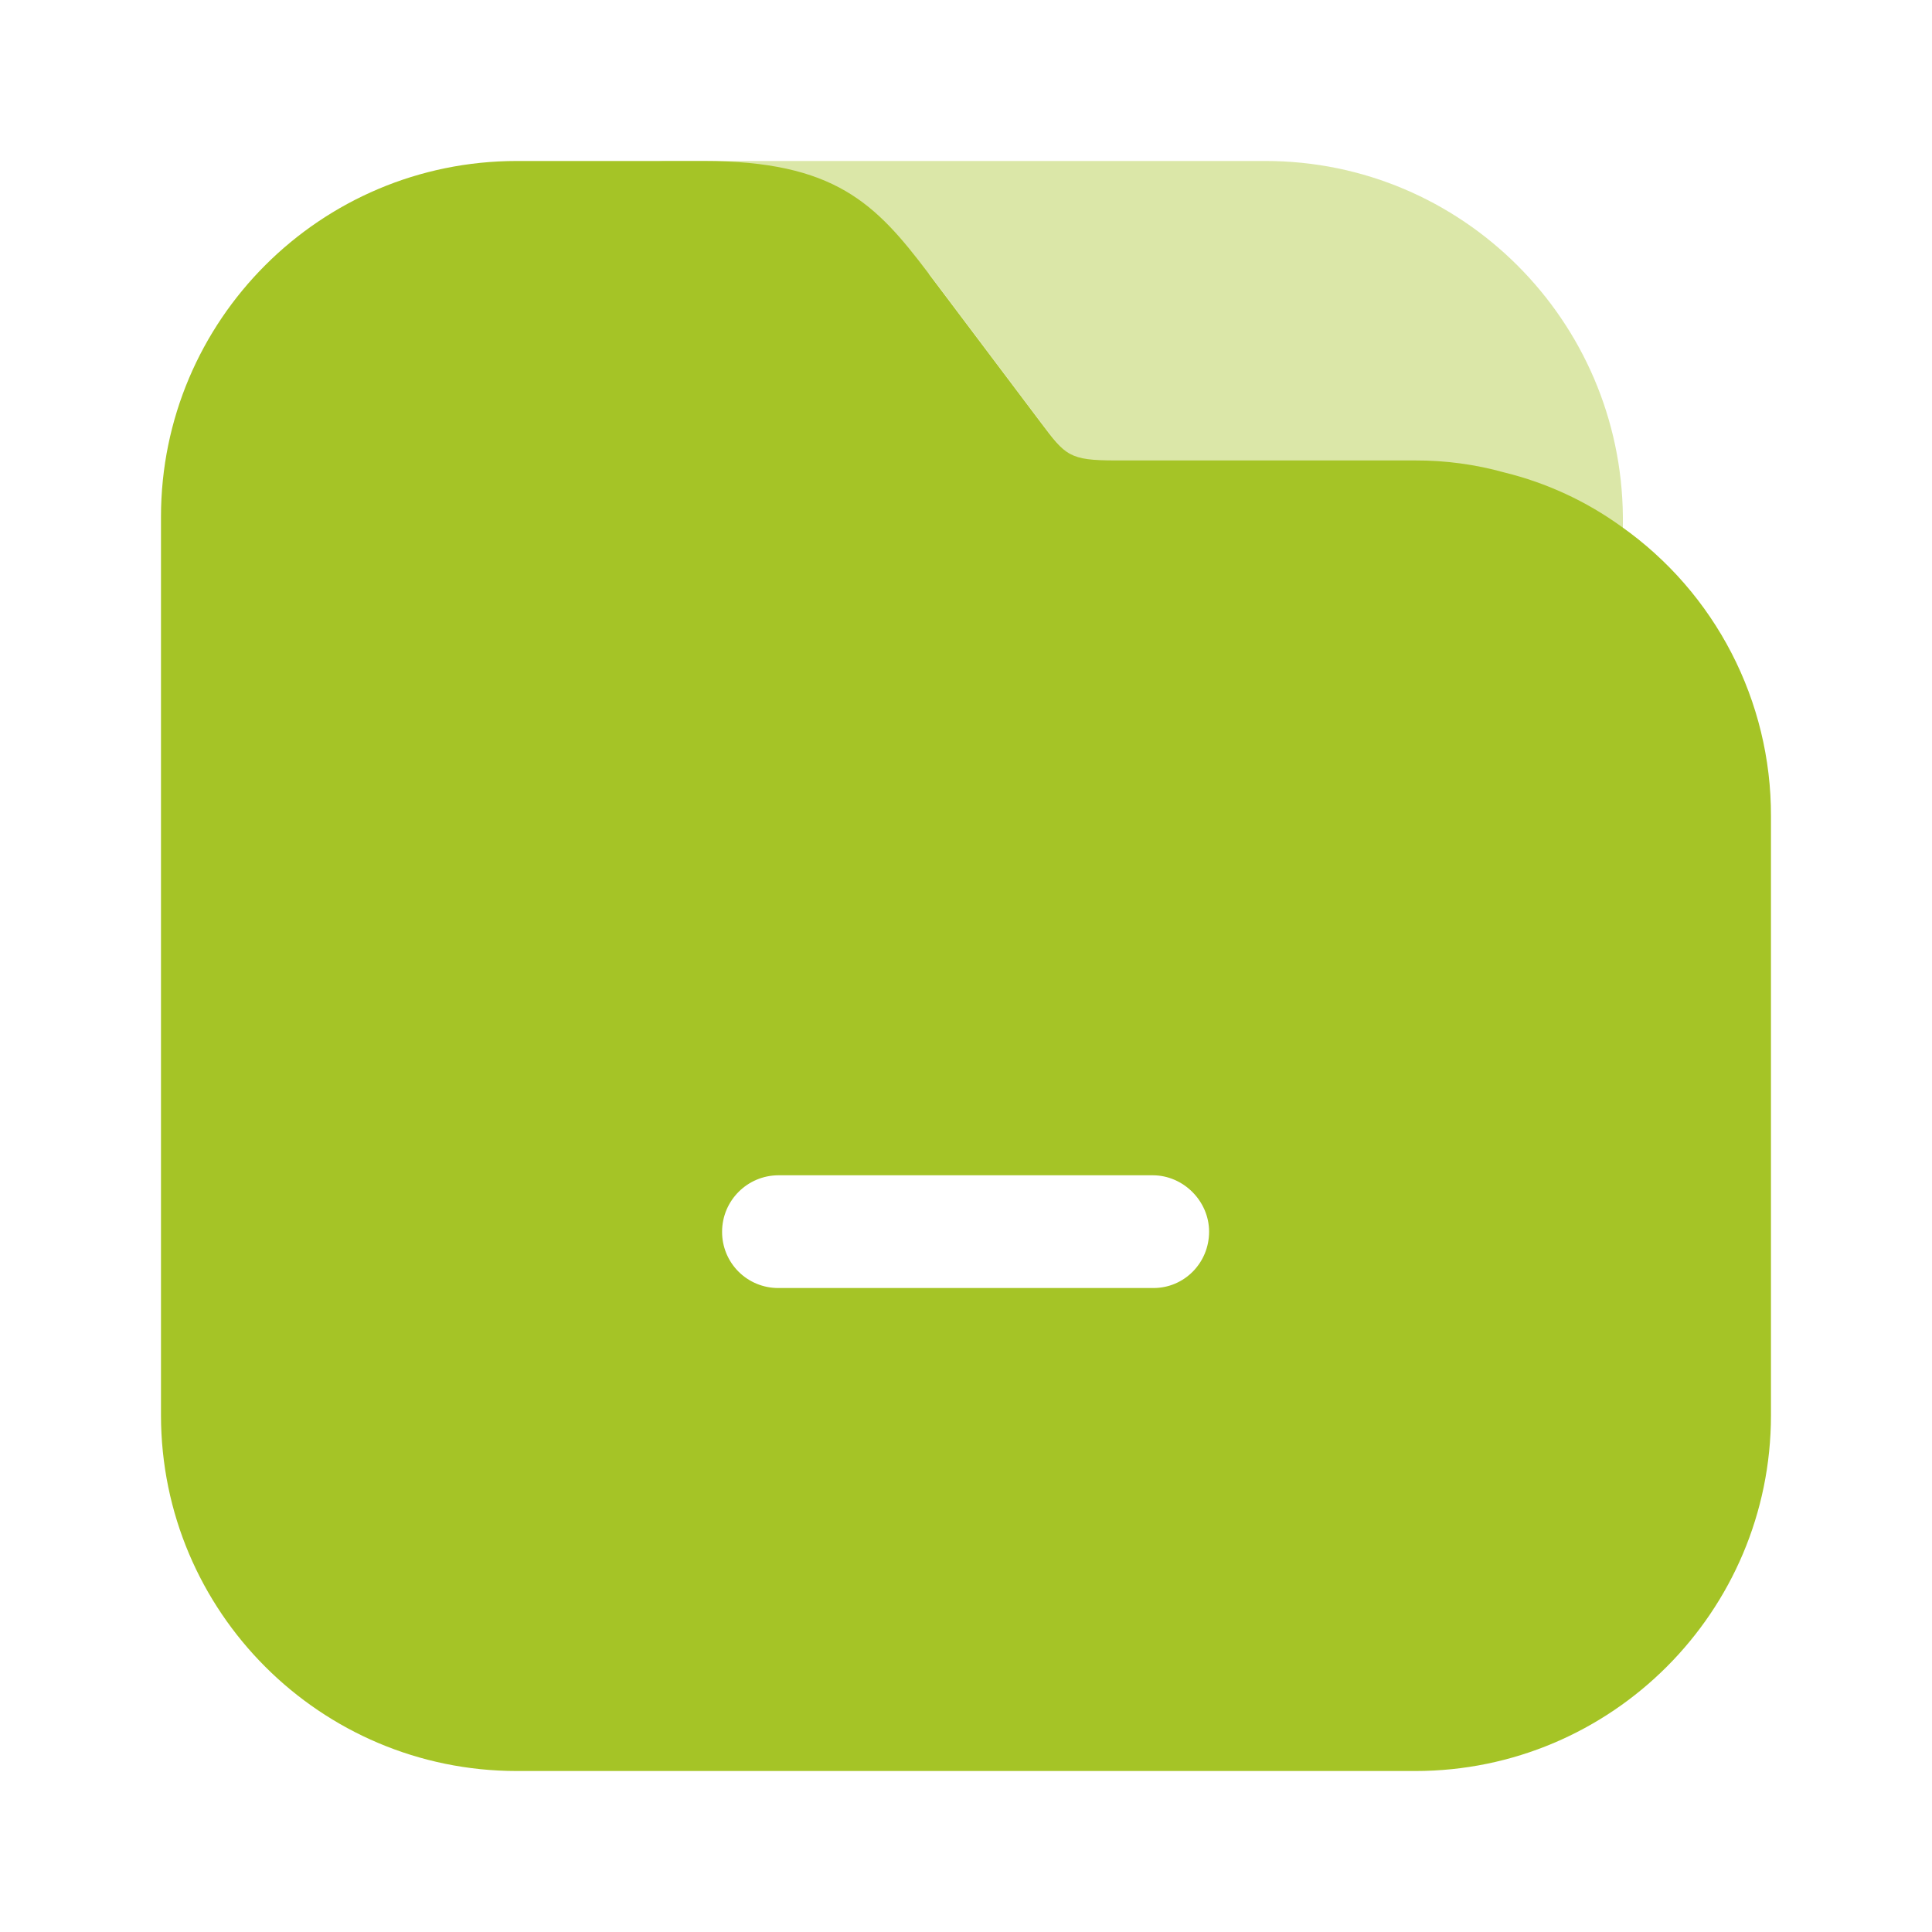
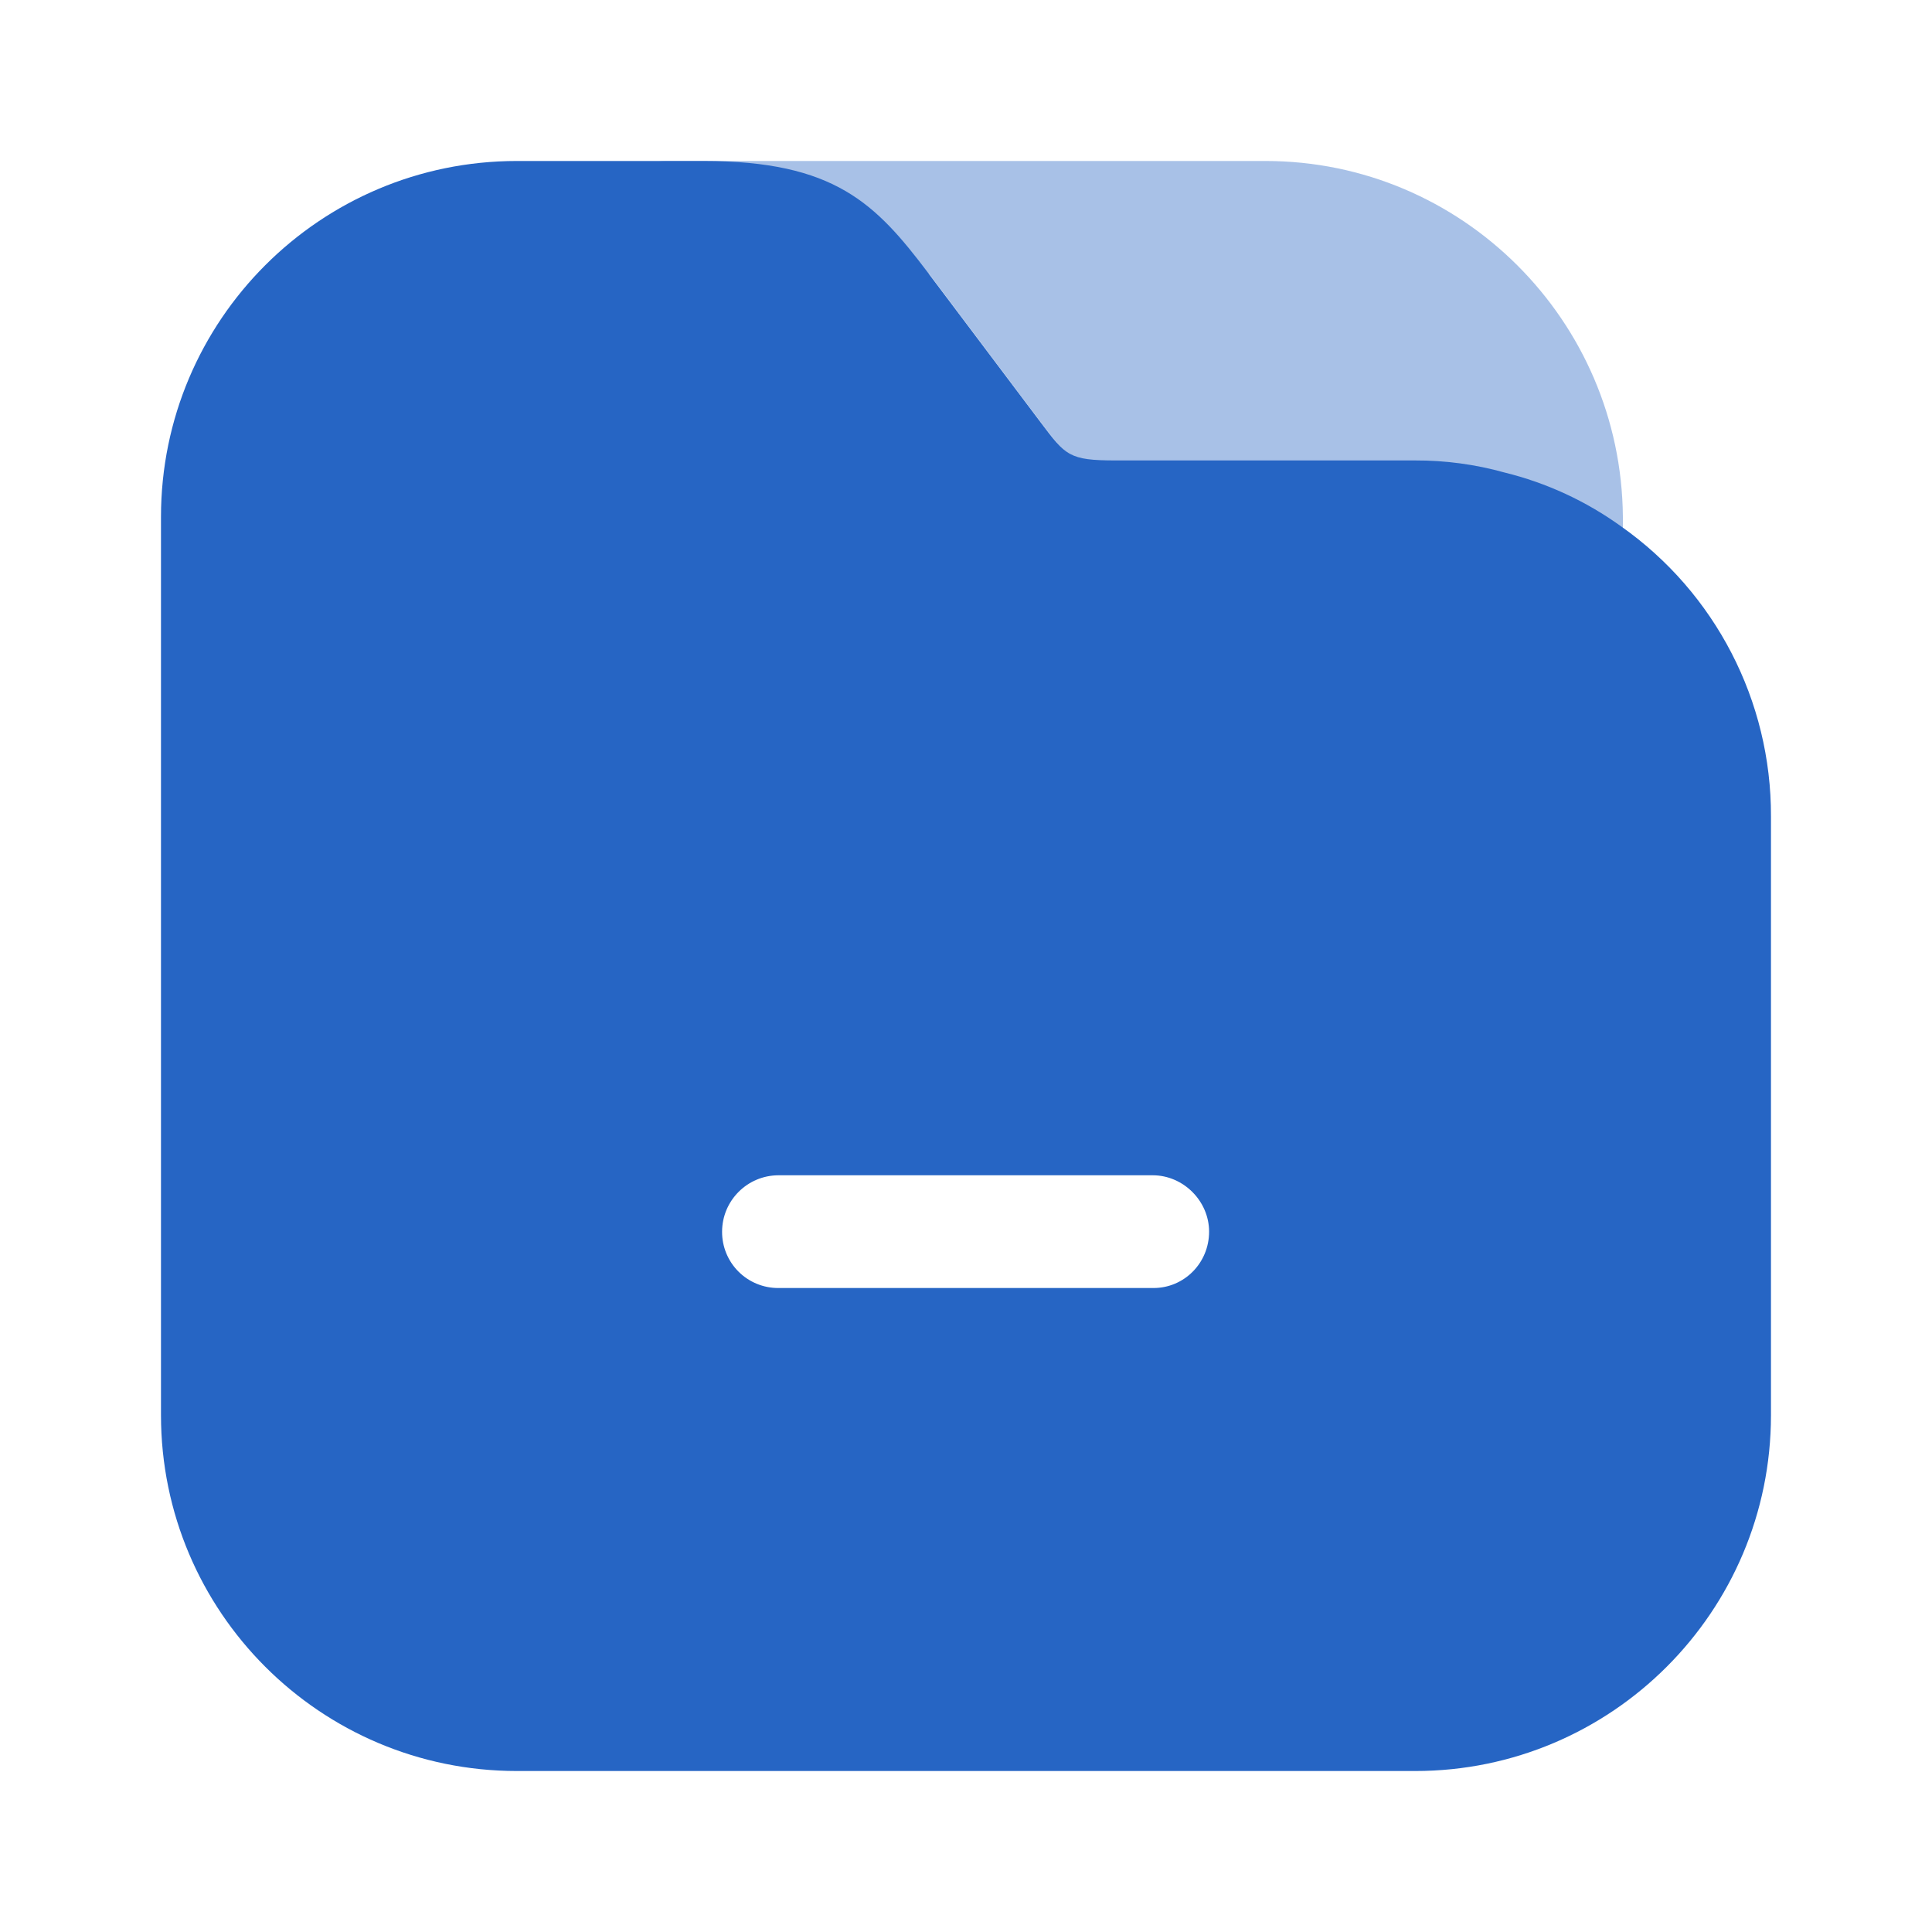
<svg xmlns="http://www.w3.org/2000/svg" width="40" height="40" fill="none">
-   <path opacity=".4" d="M26.2 3.333H13.8c-.633 0-1.166.534-1.166 1.167s.533 1.167 1.166 1.167h5.434l2.333 3.1c.517.683.584.783 1.55.783h6.2c.634 0 1.25.083 1.85.25.067.3.1.6.1.917v.583c0 .633.534 1.167 1.167 1.167S33.6 11.933 33.6 11.3v-.6c-.033-4.067-3.333-7.367-7.4-7.367Z" fill="#A5C426" />
-   <path d="M33.566 10.9a6.966 6.966 0 0 0-2.416-1.117 6.792 6.792 0 0 0-1.85-.25h-6.2c-.967 0-1.034-.1-1.55-.783l-2.334-3.1c-1.083-1.433-1.933-2.317-4.65-2.317H10.7A7.369 7.369 0 0 0 3.333 10.7v18.6a7.37 7.37 0 0 0 7.367 7.367h18.6c4.066 0 7.366-3.3 7.366-7.367V16.9a7.318 7.318 0 0 0-3.1-6Zm-9.683 15.767h-7.767A1.16 1.16 0 0 1 14.95 25.5a1.17 1.17 0 0 1 1.166-1.167h7.75c.634 0 1.167.534 1.167 1.167 0 .65-.517 1.167-1.15 1.167Z" fill="#A5C426" />
+   <path opacity=".4" d="M26.2 3.333H13.8c-.633 0-1.166.534-1.166 1.167s.533 1.167 1.166 1.167h5.434l2.333 3.1c.517.683.584.783 1.55.783h6.2c.634 0 1.25.083 1.85.25.067.3.1.6.1.917v.583c0 .633.534 1.167 1.167 1.167S33.6 11.933 33.6 11.3v-.6c-.033-4.067-3.333-7.367-7.4-7.367Z" fill="#2665C4" />
+   <path d="M33.566 10.9a6.966 6.966 0 0 0-2.416-1.117 6.792 6.792 0 0 0-1.85-.25h-6.2c-.967 0-1.034-.1-1.55-.783l-2.334-3.1c-1.083-1.433-1.933-2.317-4.65-2.317H10.7A7.369 7.369 0 0 0 3.333 10.7v18.6a7.37 7.37 0 0 0 7.367 7.367h18.6c4.066 0 7.366-3.3 7.366-7.367V16.9a7.318 7.318 0 0 0-3.1-6Zm-9.683 15.767h-7.767A1.16 1.16 0 0 1 14.95 25.5a1.17 1.17 0 0 1 1.166-1.167h7.75c.634 0 1.167.534 1.167 1.167 0 .65-.517 1.167-1.15 1.167Z" fill="#2665C4" />
</svg>
